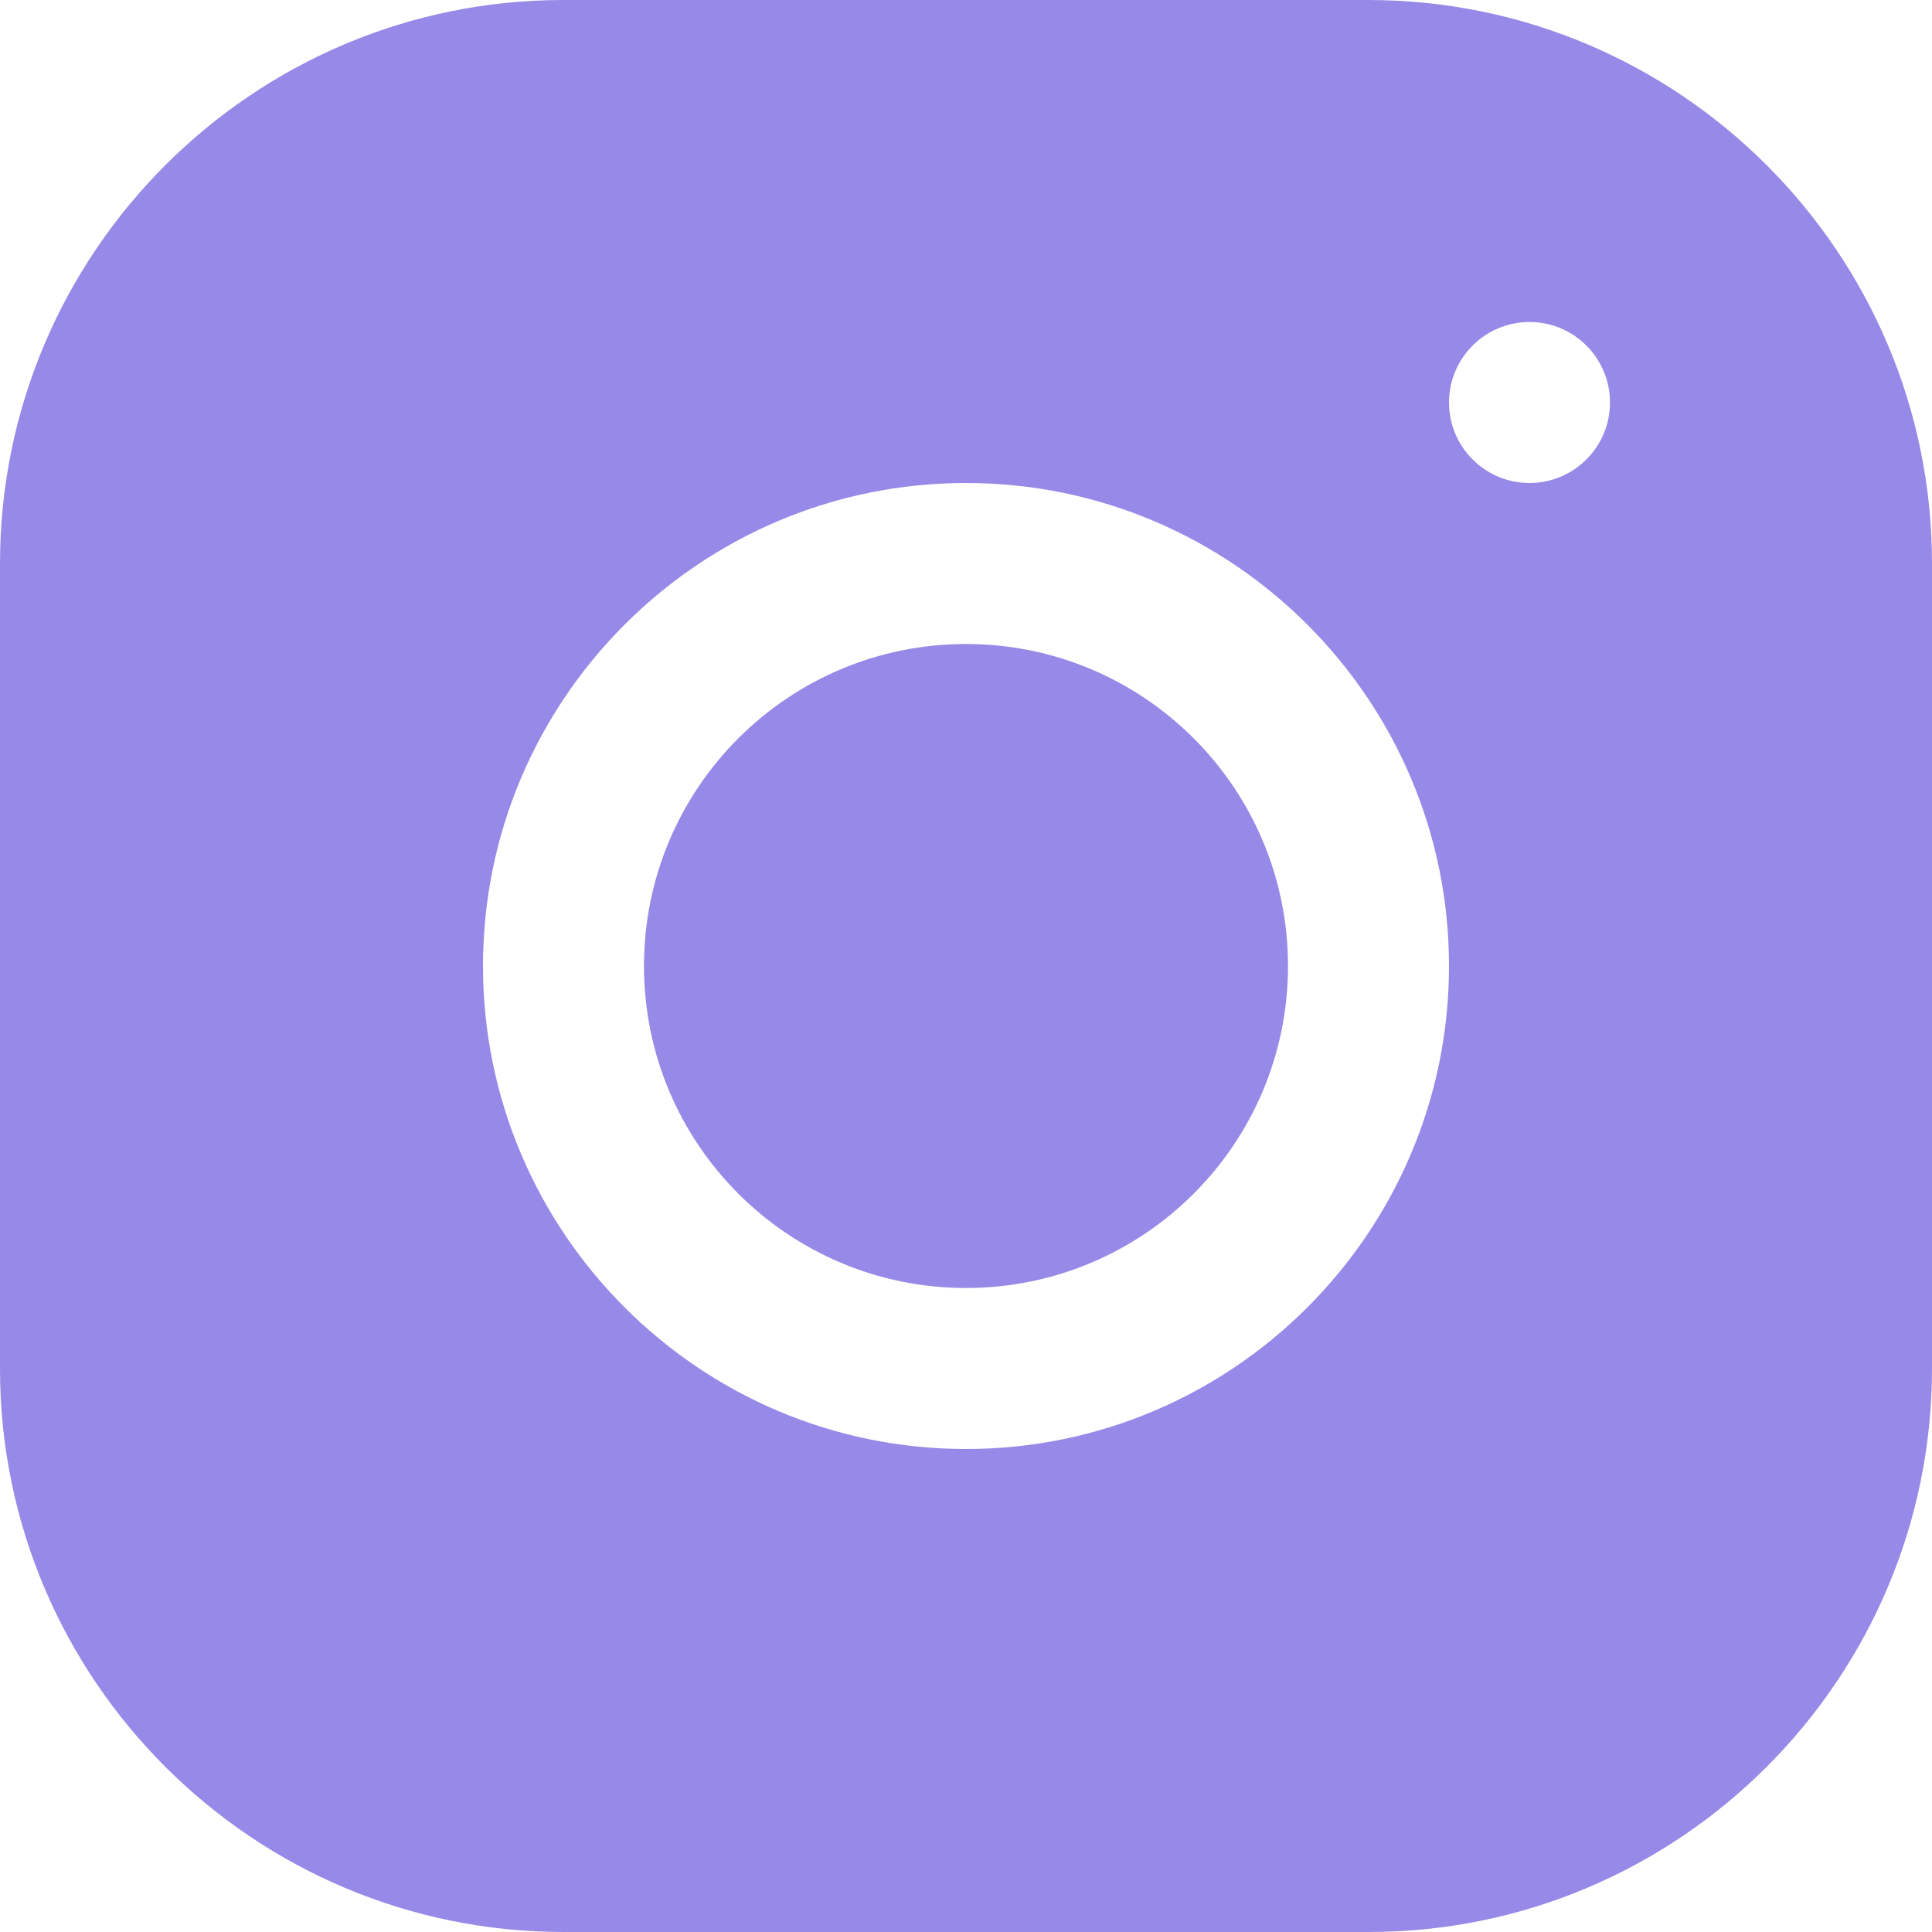
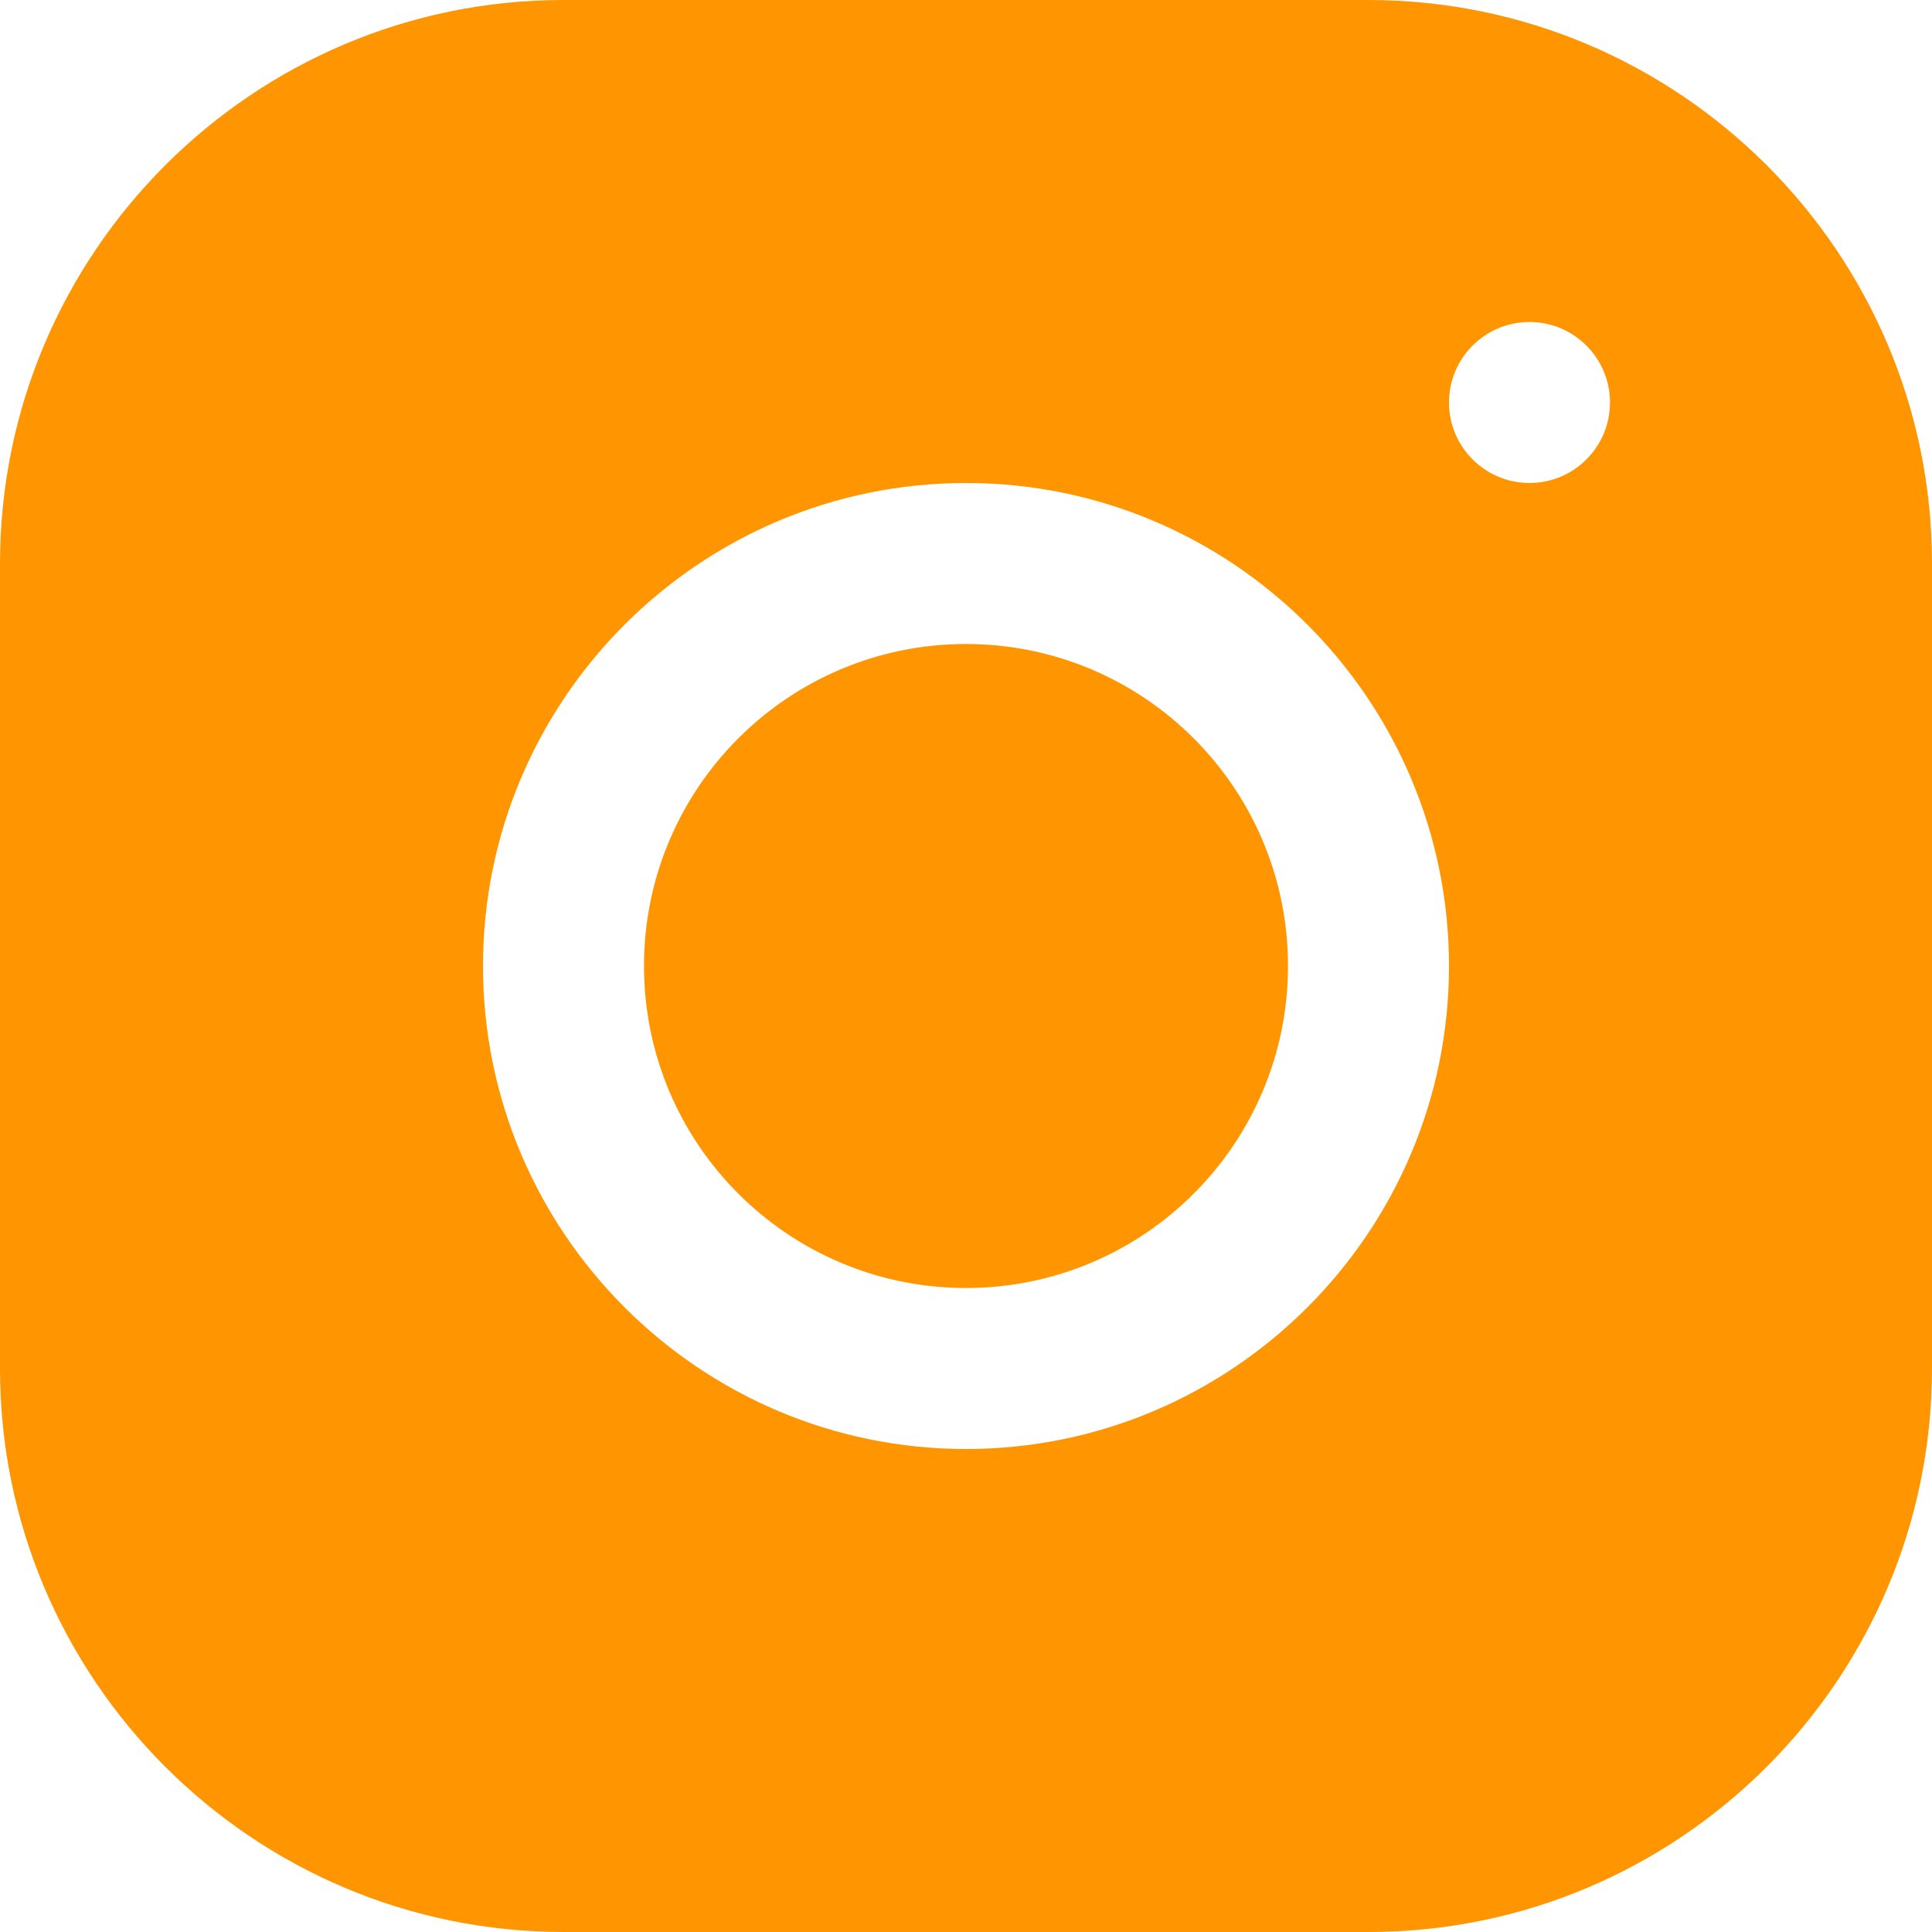
<svg xmlns="http://www.w3.org/2000/svg" width="30px" height="30px" viewBox="0 0 30 30" version="1.1">
-   <g id="design" stroke="none" stroke-width="1" fill="none" fill-rule="evenodd">
-     <g id="kaps-landing" transform="translate(-1093, -6669)" fill="#9789E7" fill-rule="nonzero">
-       <g id="icons8-instagram" transform="translate(1093, 6669)">
+   <g id="landing" stroke="none" stroke-width="1" fill="none" fill-rule="evenodd">
+     <g transform="translate(-1133, -10024)" fill="#FF9500" fill-rule="nonzero" id="icons8-instagram">
+       <g transform="translate(1133, 10024)">
        <path d="M8.748,0 C3.924,0 0,3.927 0,8.752 L0,21.252 C0,26.076 3.927,30 8.752,30 L21.252,30 C26.076,30 30,26.073 30,21.248 L30,8.748 C30,3.924 26.073,0 21.248,0 L8.748,0 Z M23.75,5 C24.44,5 25,5.56 25,6.25 C25,6.94 24.44,7.5 23.75,7.5 C23.06,7.5 22.5,6.94 22.5,6.25 C22.5,5.56 23.06,5 23.75,5 Z M15,7.5 C19.136,7.5 22.5,10.864 22.5,15 C22.5,19.136 19.136,22.5 15,22.5 C10.864,22.5 7.5,19.136 7.5,15 C7.5,10.864 10.864,7.5 15,7.5 Z M15,10 C12.239,10 10,12.239 10,15 C10,17.761 12.239,20 15,20 C17.761,20 20,17.761 20,15 C20,12.239 17.761,10 15,10 Z" id="Shape" />
      </g>
    </g>
  </g>
</svg>
